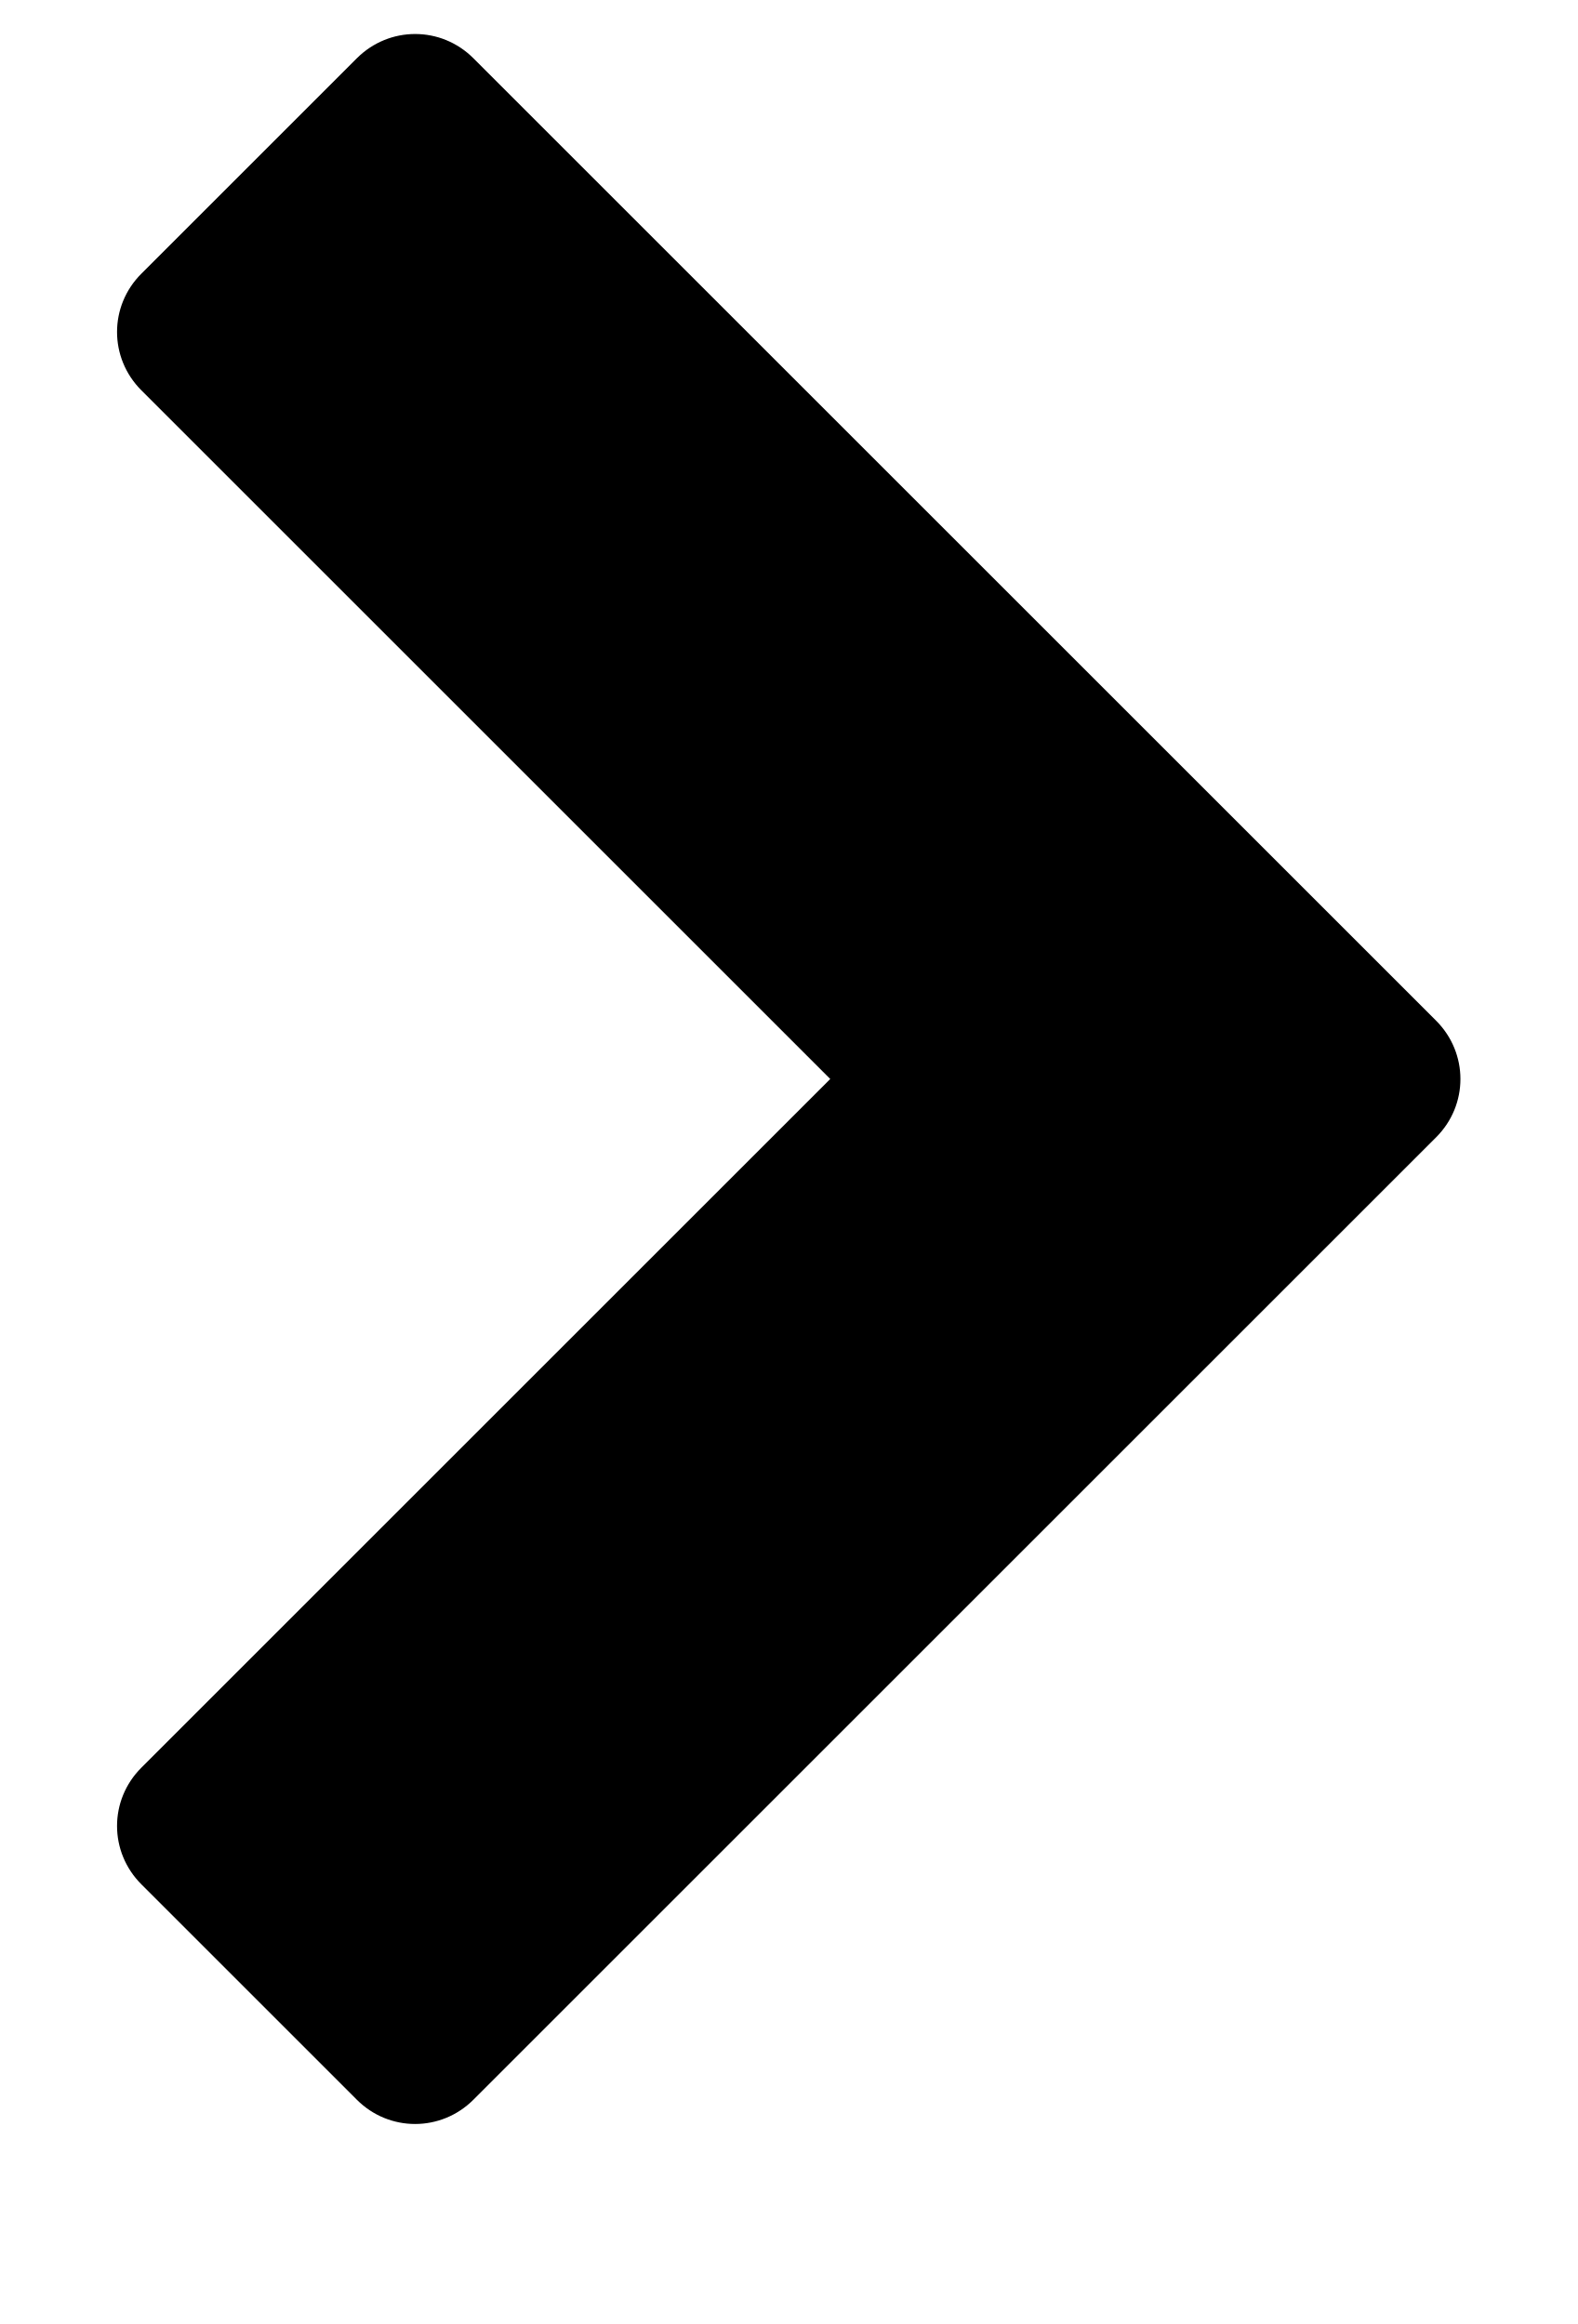
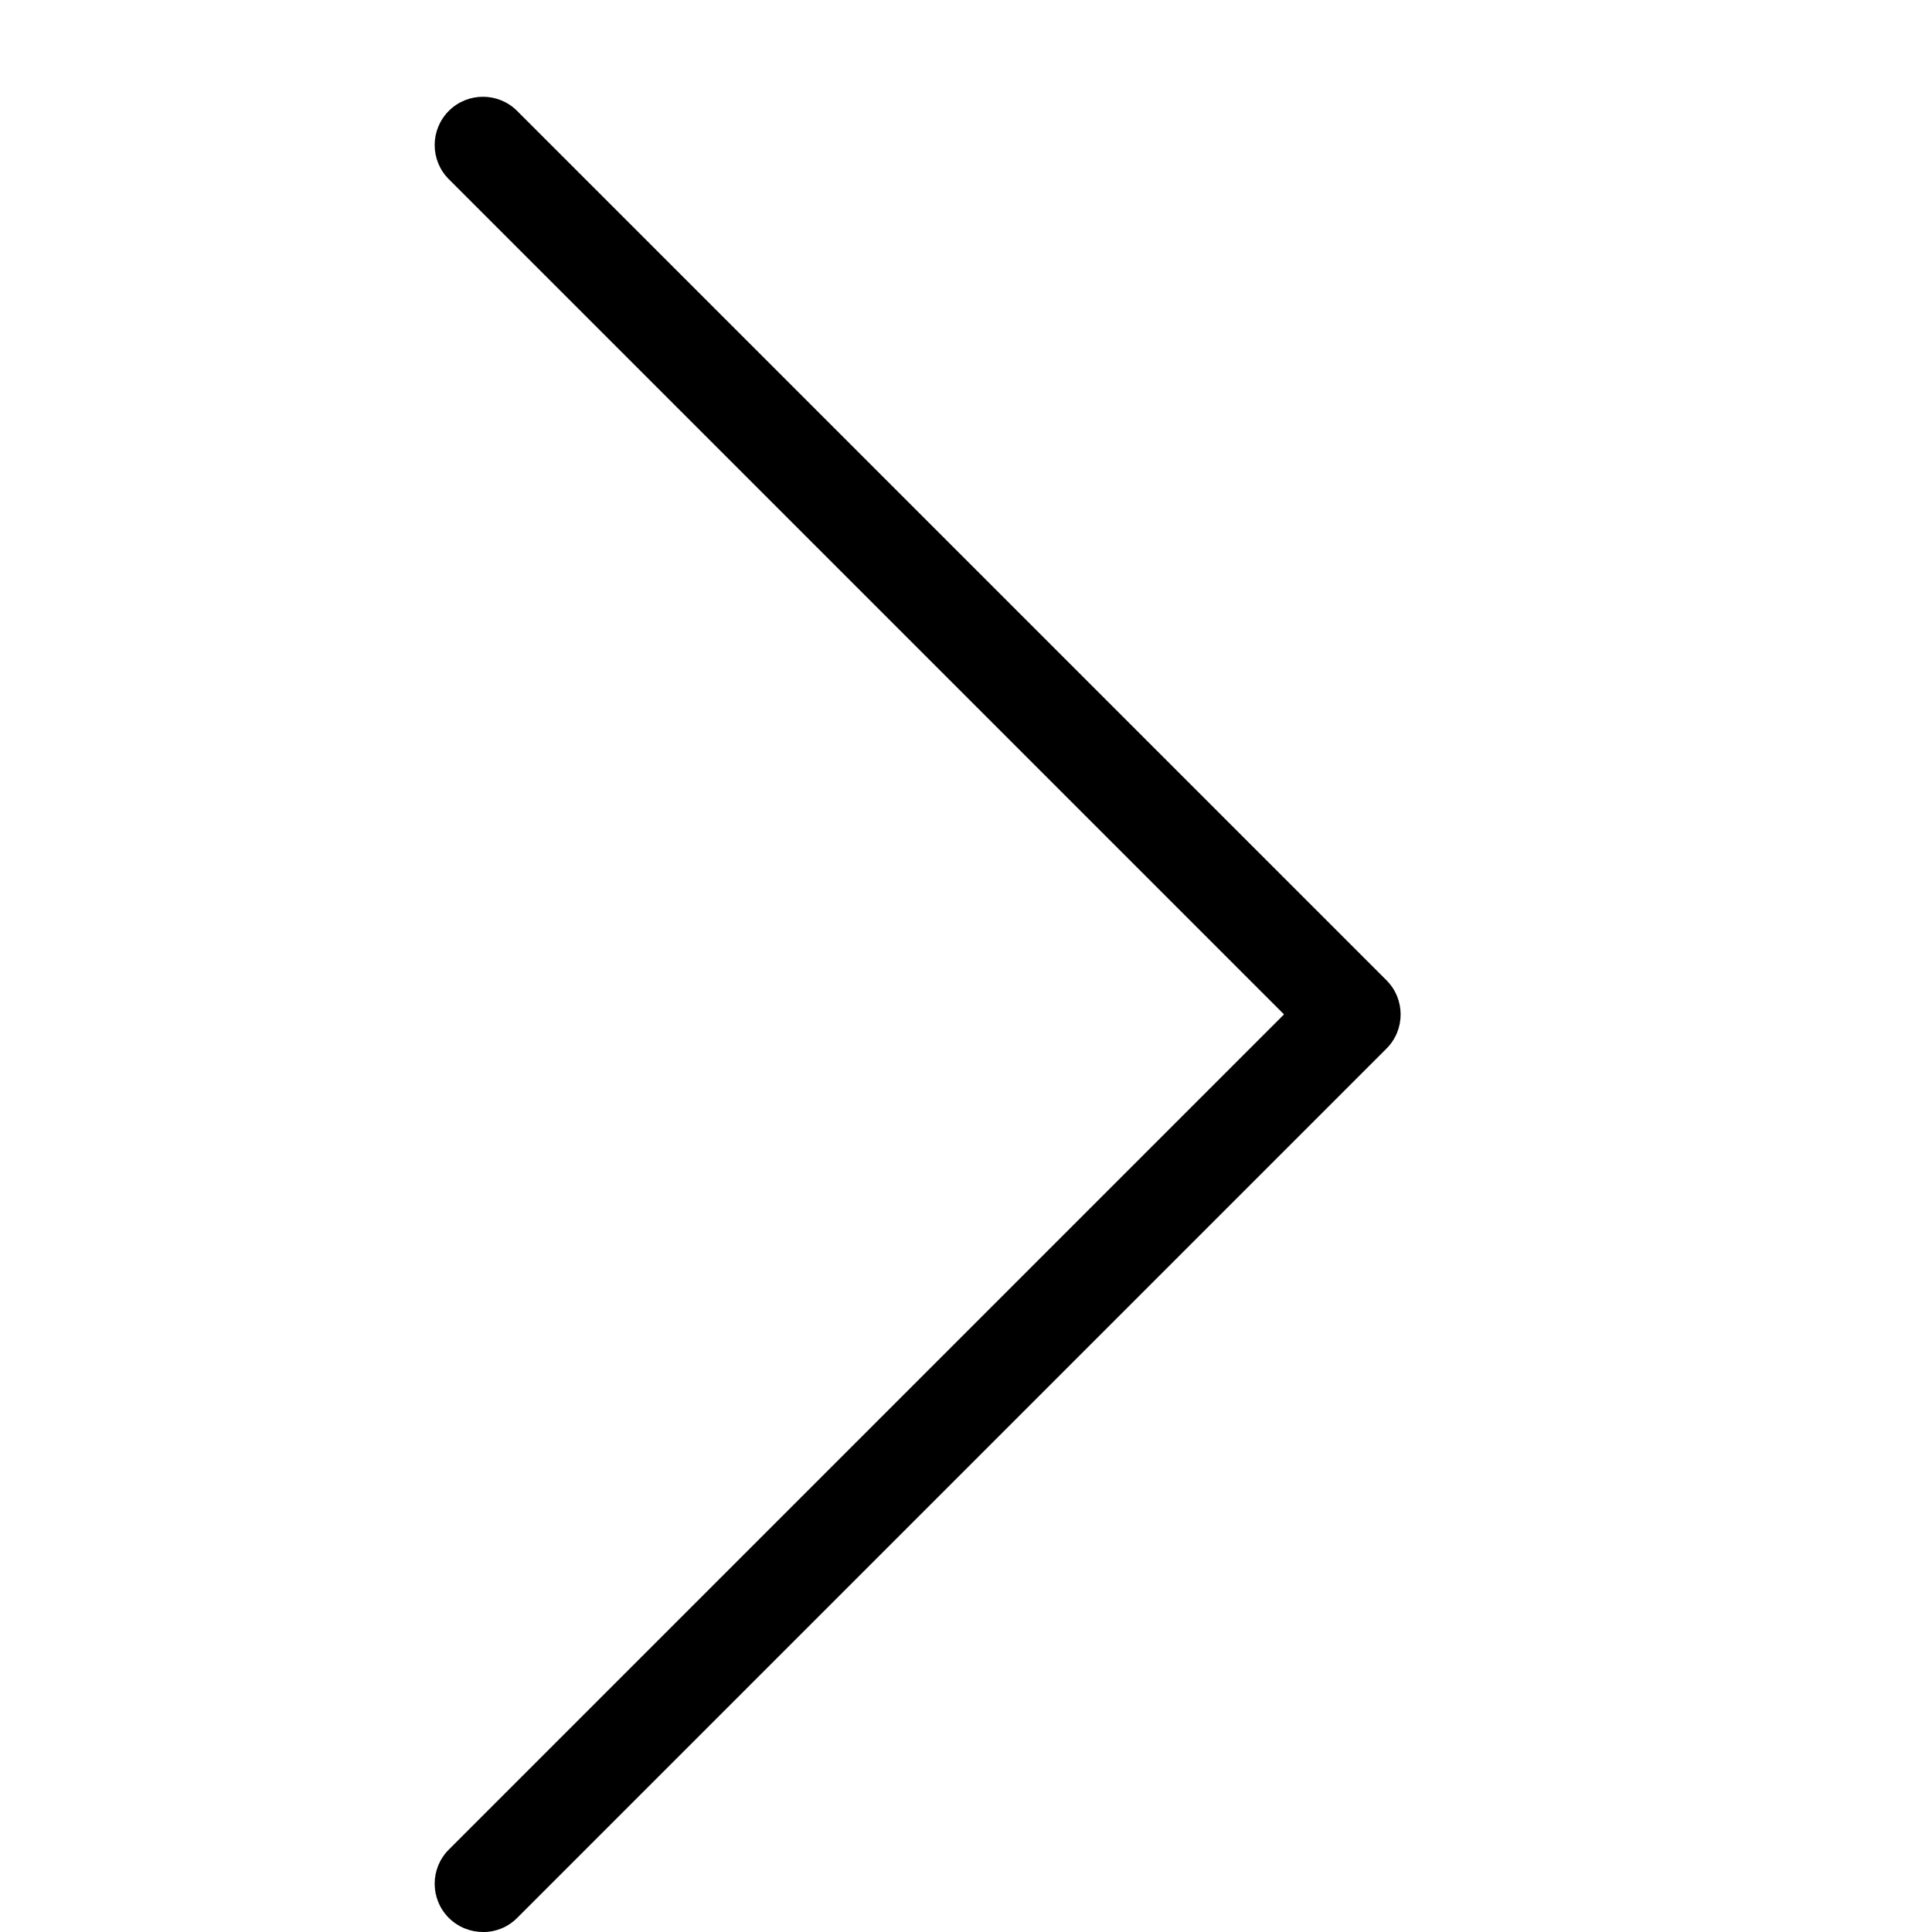
- <svg xmlns="http://www.w3.org/2000/svg" version="1.1" width="19" height="28" viewBox="0 0 19 28">
-   <path d="M17.297 13.703l-11.594 11.594c-0.391 0.391-1.016 0.391-1.406 0l-2.594-2.594c-0.391-0.391-0.391-1.016 0-1.406l8.297-8.297-8.297-8.297c-0.391-0.391-0.391-1.016 0-1.406l2.594-2.594c0.391-0.391 1.016-0.391 1.406 0l11.594 11.594c0.391 0.391 0.391 1.016 0 1.406z" />
+ <svg xmlns="http://www.w3.org/2000/svg" version="1.1" width="20" height="20" viewBox="0 0 20 20">
+   <path fill="#000000" d="M5 20c-0.128 0-0.256-0.049-0.354-0.146-0.195-0.195-0.195-0.512 0-0.707l8.646-8.646-8.646-8.646c-0.195-0.195-0.195-0.512 0-0.707s0.512-0.195 0.707 0l9 9c0.195 0.195 0.195 0.512 0 0.707l-9 9c-0.098 0.098-0.226 0.146-0.354 0.146z" />
</svg>
